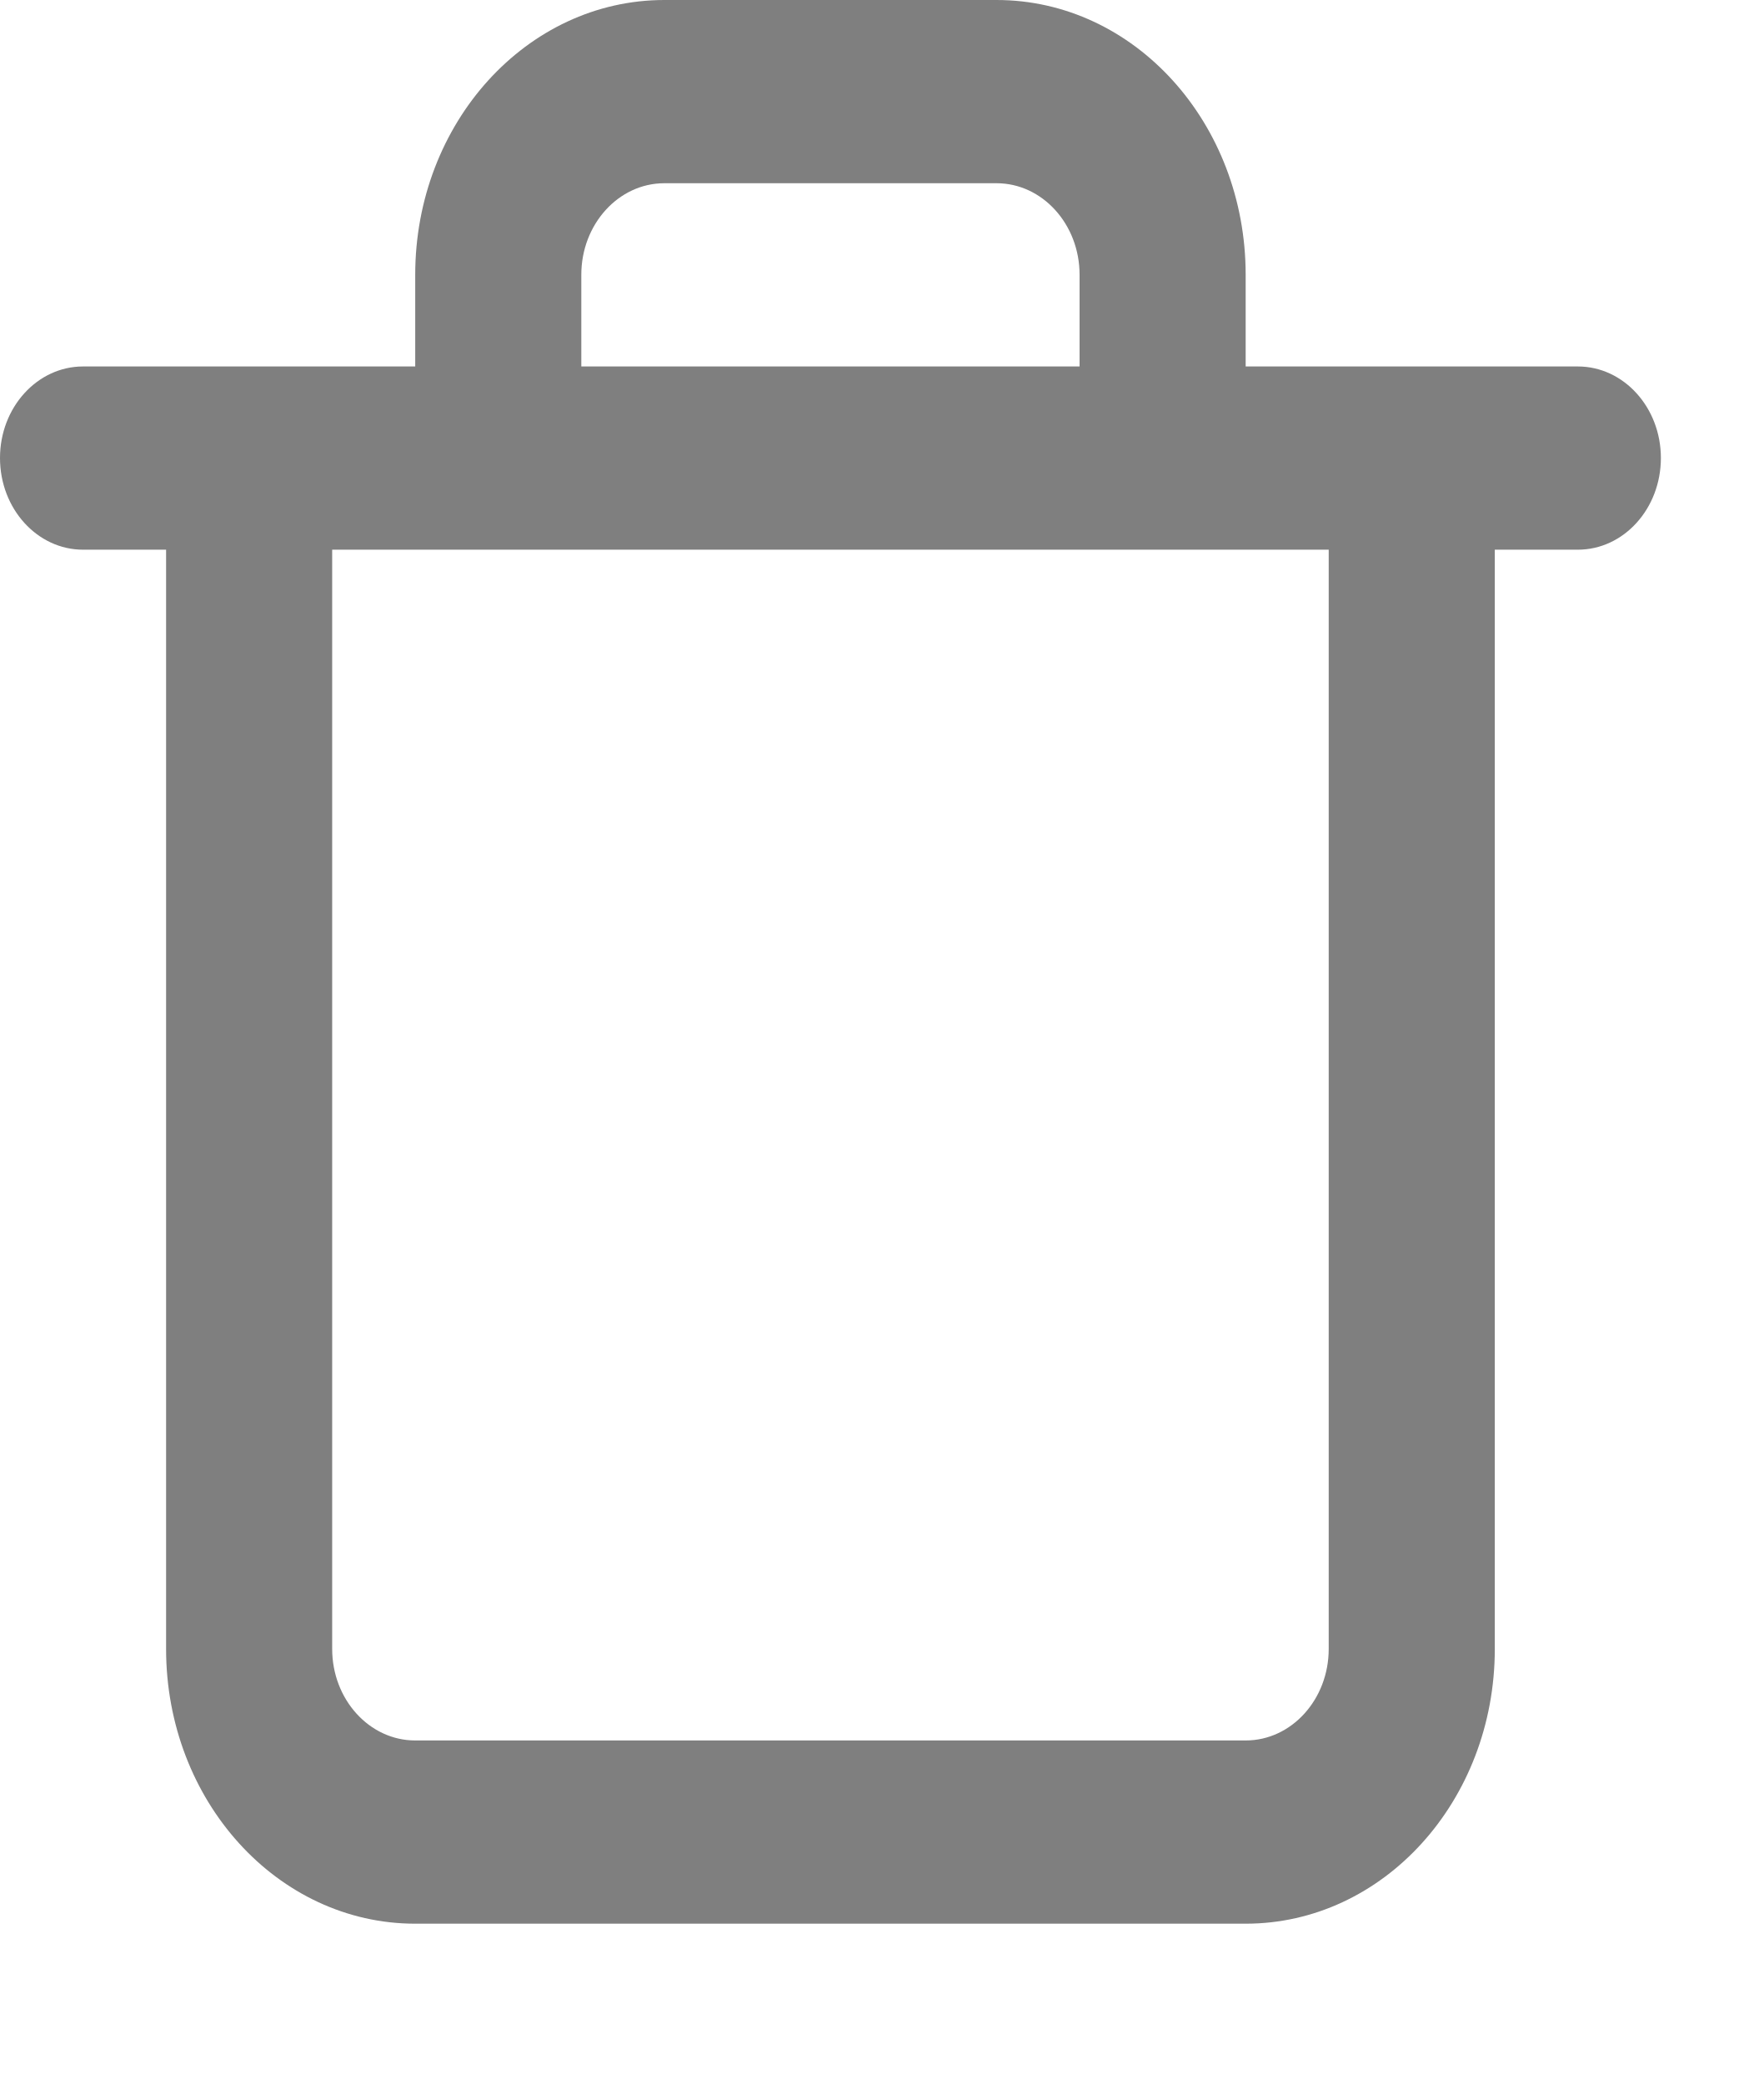
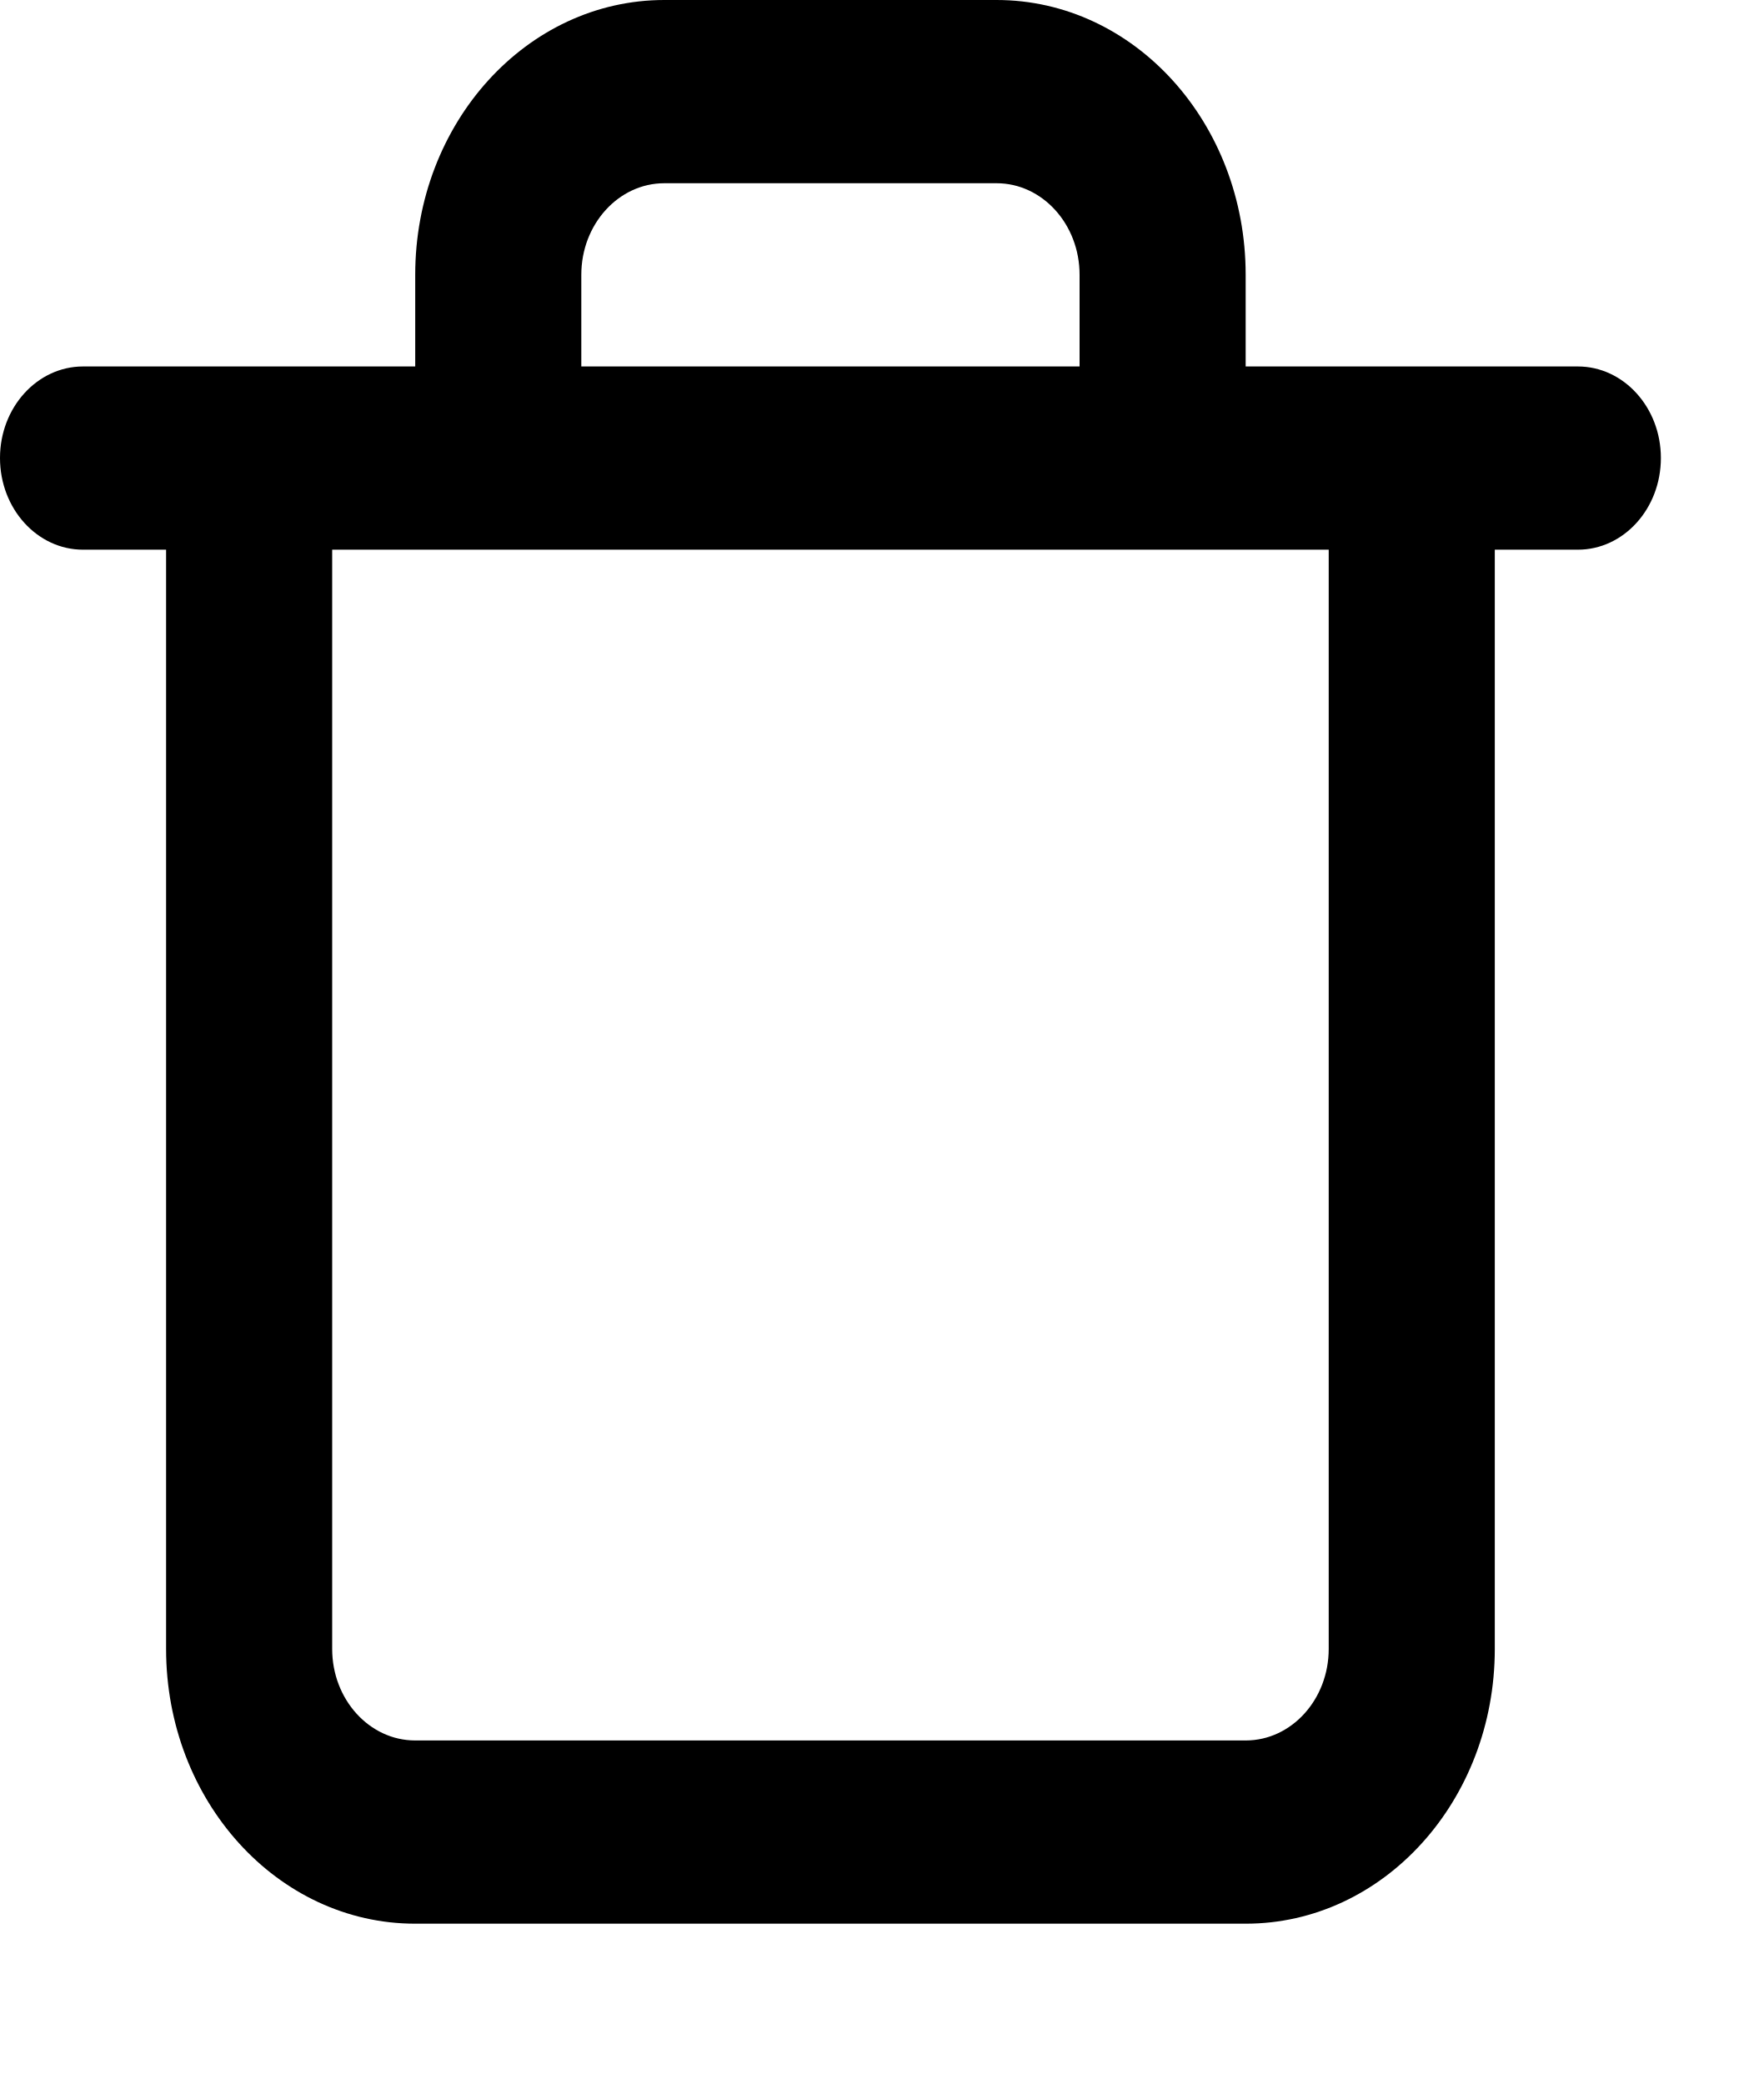
<svg xmlns="http://www.w3.org/2000/svg" width="11" height="13" viewBox="47 1 11 13">
-   <path d="M56.842 3.286H54.77v-.572c0-.947-.695-1.714-1.554-1.714h-2.072c-.858 0-1.554.767-1.554 1.714v.572h-2.072c-.286 0-.518.256-.518.571 0 .316.232.572.518.572h.518v6.857c0 .947.695 1.714 1.554 1.714h5.18c.859 0 1.554-.767 1.554-1.714V4.429h.518c.286 0 .518-.256.518-.572 0-.315-.232-.571-.518-.571zm-6.216-.572c0-.315.232-.571.518-.571h2.072c.286 0 .518.256.518.571v.572h-3.108v-.572zm4.662 8.572c0 .315-.232.571-.518.571h-5.18c-.286 0-.518-.256-.518-.571V4.429h6.216v6.857z" fill="#7F7F7F" fill-rule="evenodd" />
+   <path d="M56.842 3.286H54.77v-.572c0-.947-.695-1.714-1.554-1.714h-2.072c-.858 0-1.554.767-1.554 1.714v.572h-2.072c-.286 0-.518.256-.518.571 0 .316.232.572.518.572h.518v6.857c0 .947.695 1.714 1.554 1.714h5.18c.859 0 1.554-.767 1.554-1.714V4.429h.518c.286 0 .518-.256.518-.572 0-.315-.232-.571-.518-.571zm-6.216-.572c0-.315.232-.571.518-.571h2.072c.286 0 .518.256.518.571v.572h-3.108v-.572zm4.662 8.572c0 .315-.232.571-.518.571h-5.18c-.286 0-.518-.256-.518-.571V4.429h6.216v6.857z" fill-rule="evenodd" />
</svg>
